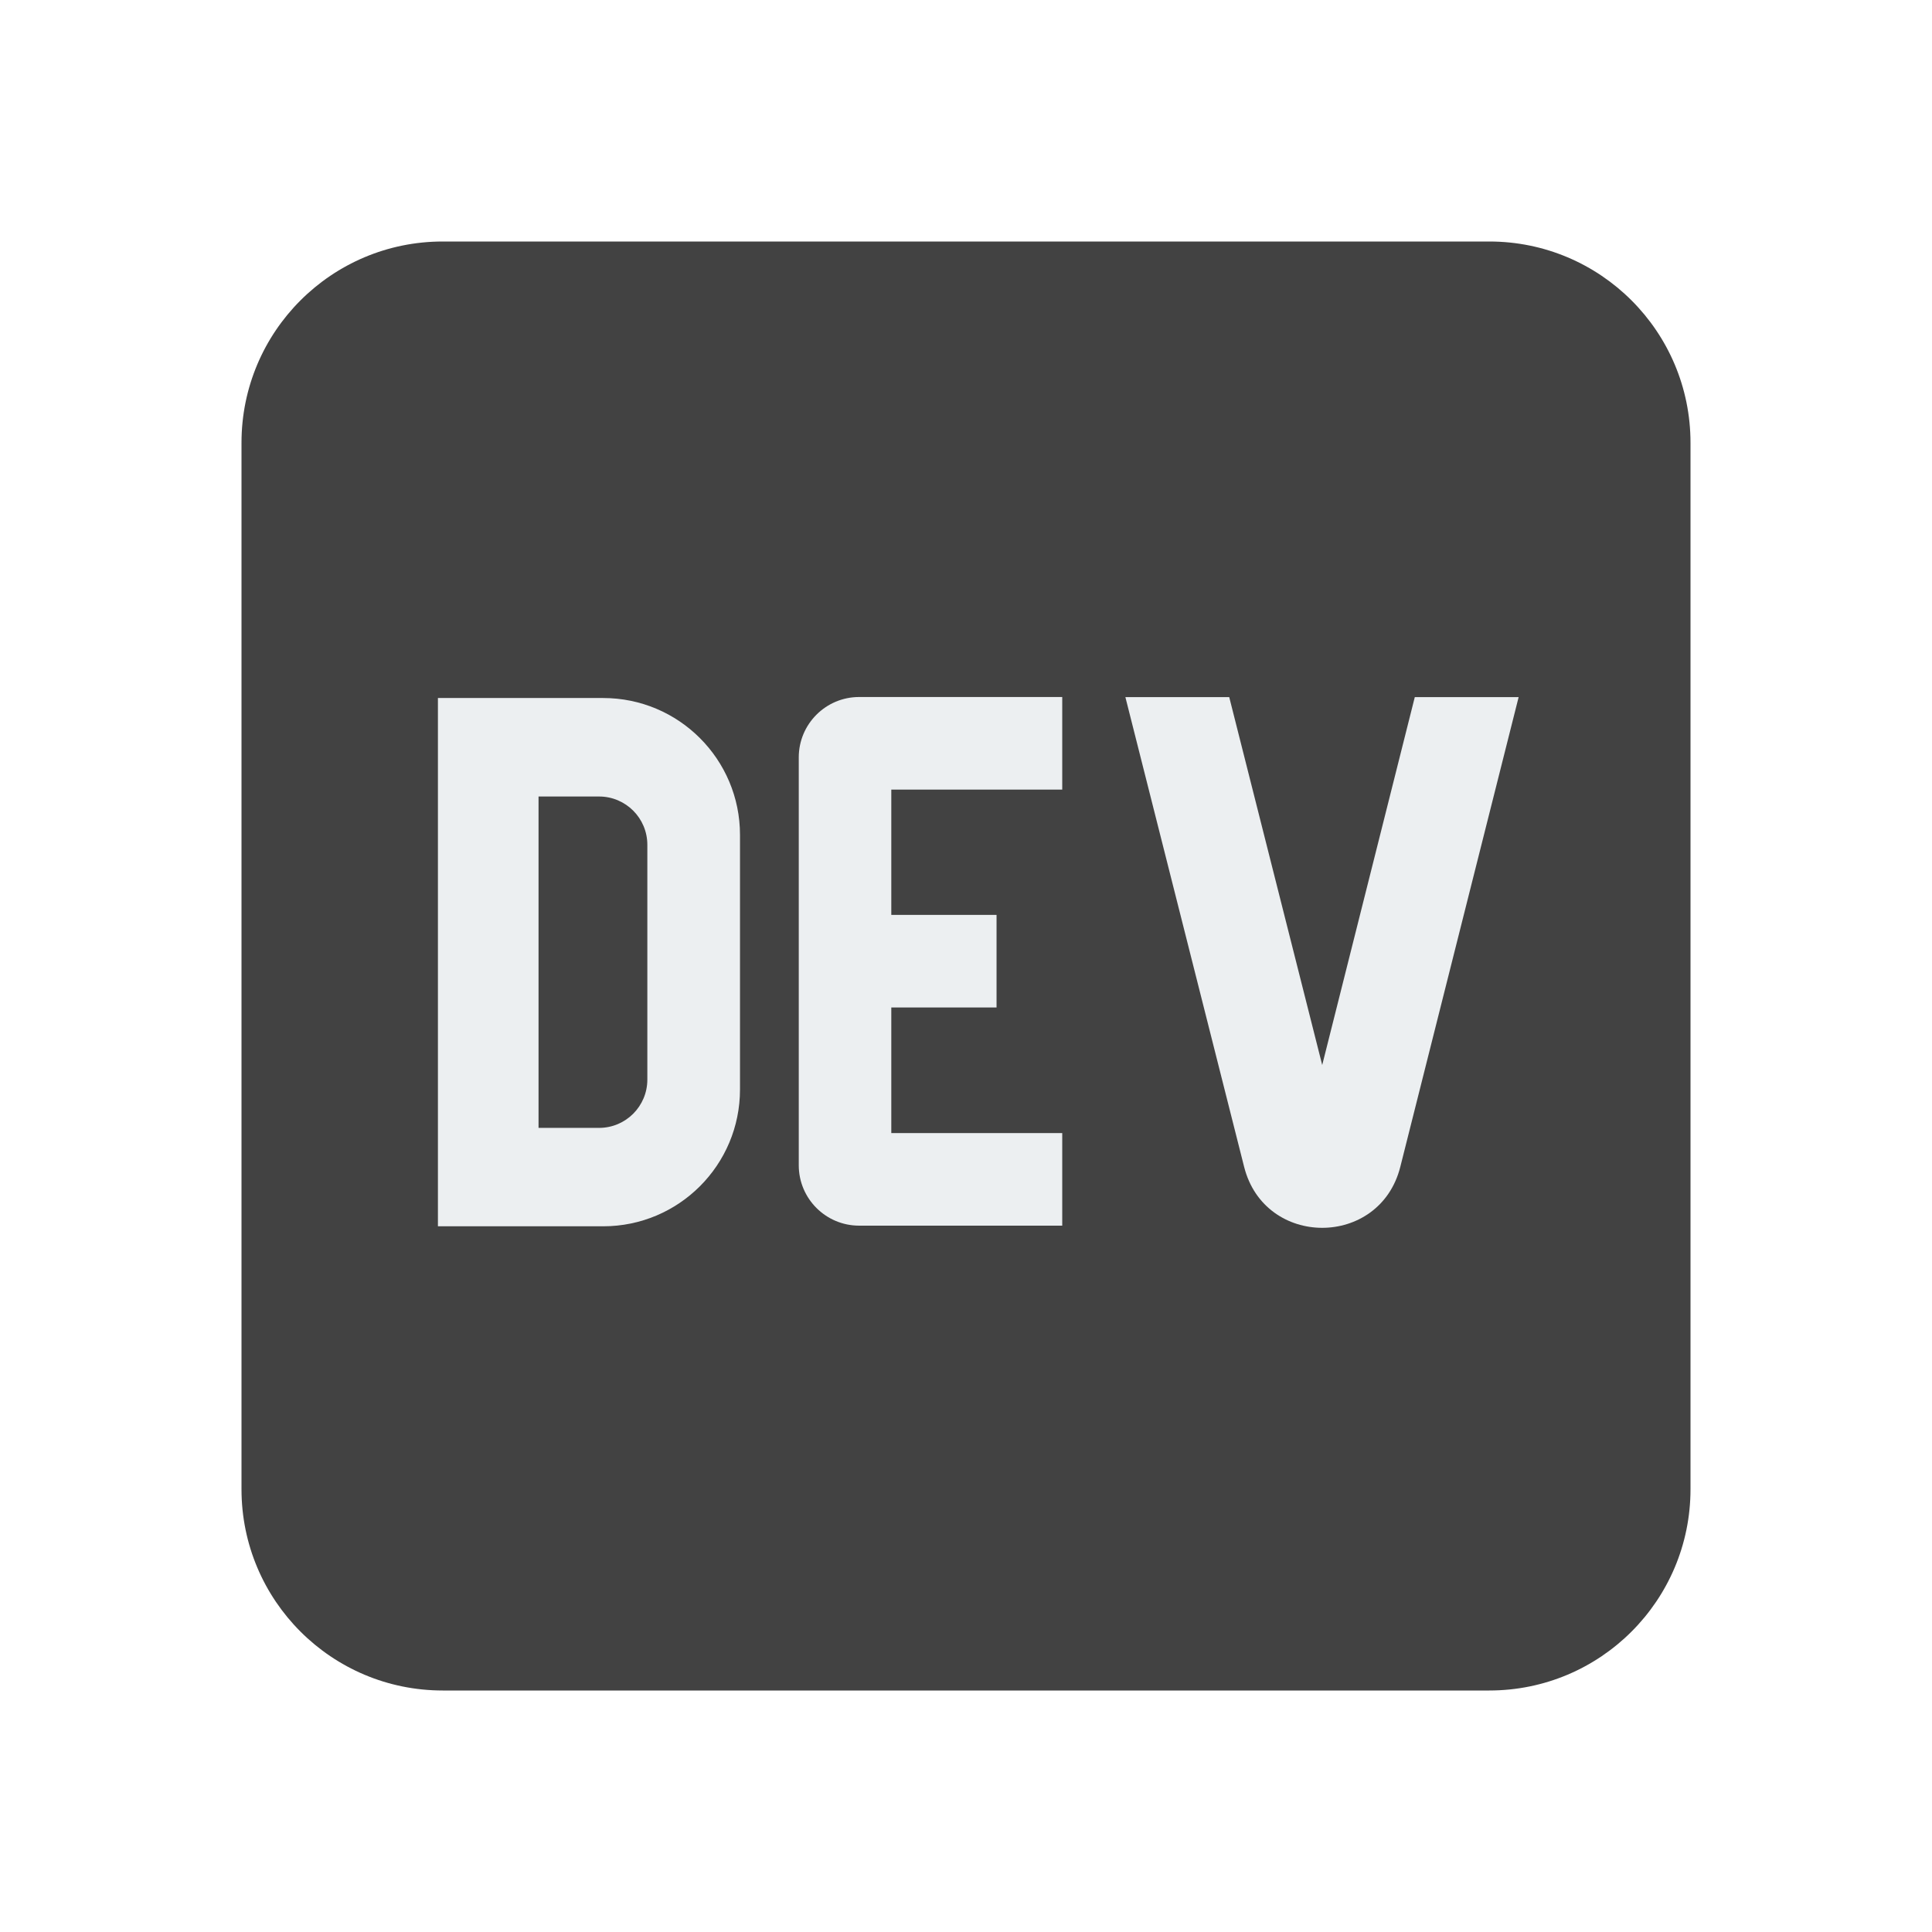
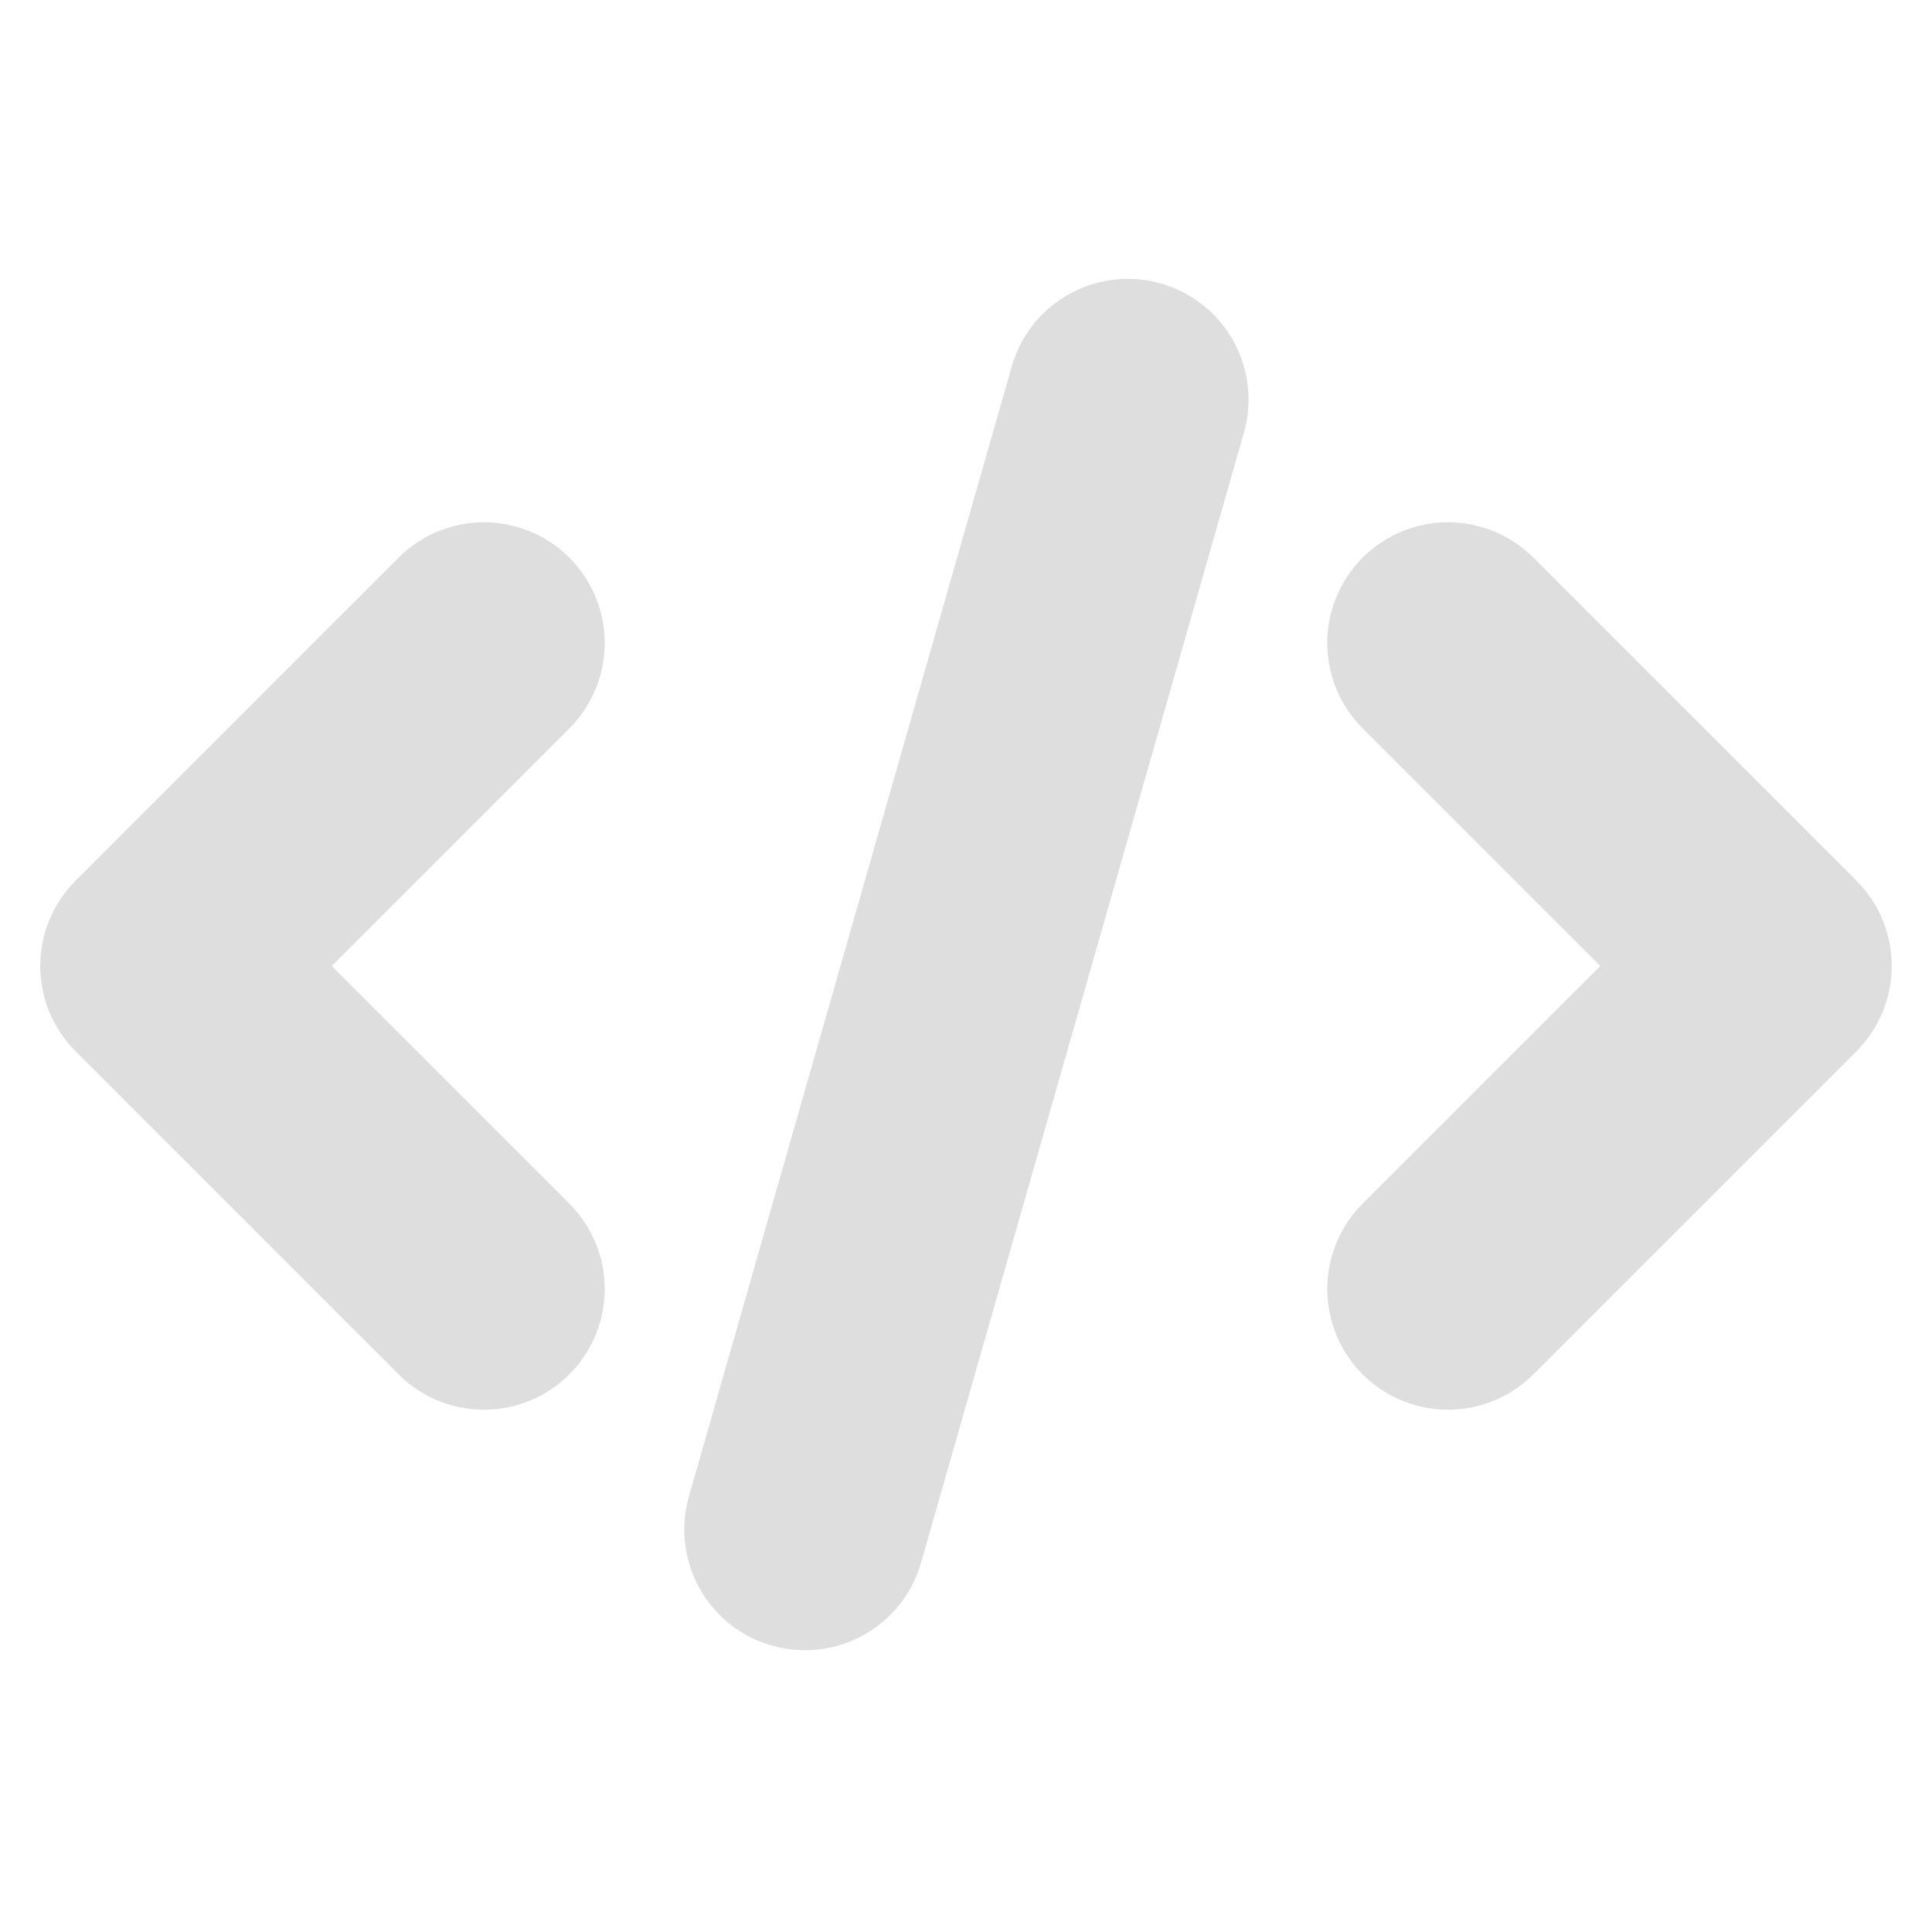
- <svg xmlns="http://www.w3.org/2000/svg" viewBox="0 0 48 48" width="480px" height="480px" baseProfile="basic">
-   <path fill="#424242" d="M42,37c0,2.762-2.238,5-5,5H11c-2.762,0-5-2.238-5-5V11c0-2.762,2.238-5,5-5h26c2.762,0,5,2.238,5,5 V37z" />
-   <path fill="#eceff1" d="M14.986,30.467H10.88V17.342h4.105c1.878,0,3.4,1.522,3.4,3.4v6.325 C18.386,28.945,16.864,30.467,14.986,30.467z M14.883,28.022c0.663,0,1.2-0.537,1.2-1.2v-5.833c0-0.663-0.537-1.2-1.2-1.2H13.38 v8.233H14.883z" />
-   <path fill="#eceff1" d="M26.391,19.617v-2.3h-5.046c-0.828,0-1.5,0.672-1.5,1.5v10.134c0,0.828,0.672,1.5,1.5,1.5h5.046v-2.3 h-4.247V25.03h2.615v-2.3h-2.615v-3.113H26.391z" />
-   <path fill="#eceff1" d="M37.73,17.32l-2.94,11.67c-0.51,2.02-3.37,2.02-3.88,0l-2.95-11.67h2.58l2.31,9.14l2.3-9.14H37.73z" />
+ <svg xmlns="http://www.w3.org/2000/svg" fill="#dedede" width="800px" height="800px" viewBox="0 0 24 24" stroke="#dedede">
+   <g id="SVGRepo_bgCarrier" stroke-width="0" />
+   <g id="SVGRepo_tracerCarrier" stroke-linecap="round" stroke-linejoin="round" />
+   <g id="SVGRepo_iconCarrier">
+     <path d="M1.293,11.293l4-4A1,1,0,1,1,6.707,8.707L3.414,12l3.293,3.293a1,1,0,1,1-1.414,1.414l-4-4A1,1,0,0,1,1.293,11.293Zm17.414-4a1,1,0,1,0-1.414,1.414L20.586,12l-3.293,3.293a1,1,0,1,0,1.414,1.414l4-4a1,1,0,0,0,0-1.414ZM13.039,4.726l-4,14a1,1,0,0,0,.686,1.236A1.053,1.053,0,0,0,10,20a1,1,0,0,0,.961-.726l4-14a1,1,0,1,0-1.922-.548Z" />
+   </g>
</svg>
